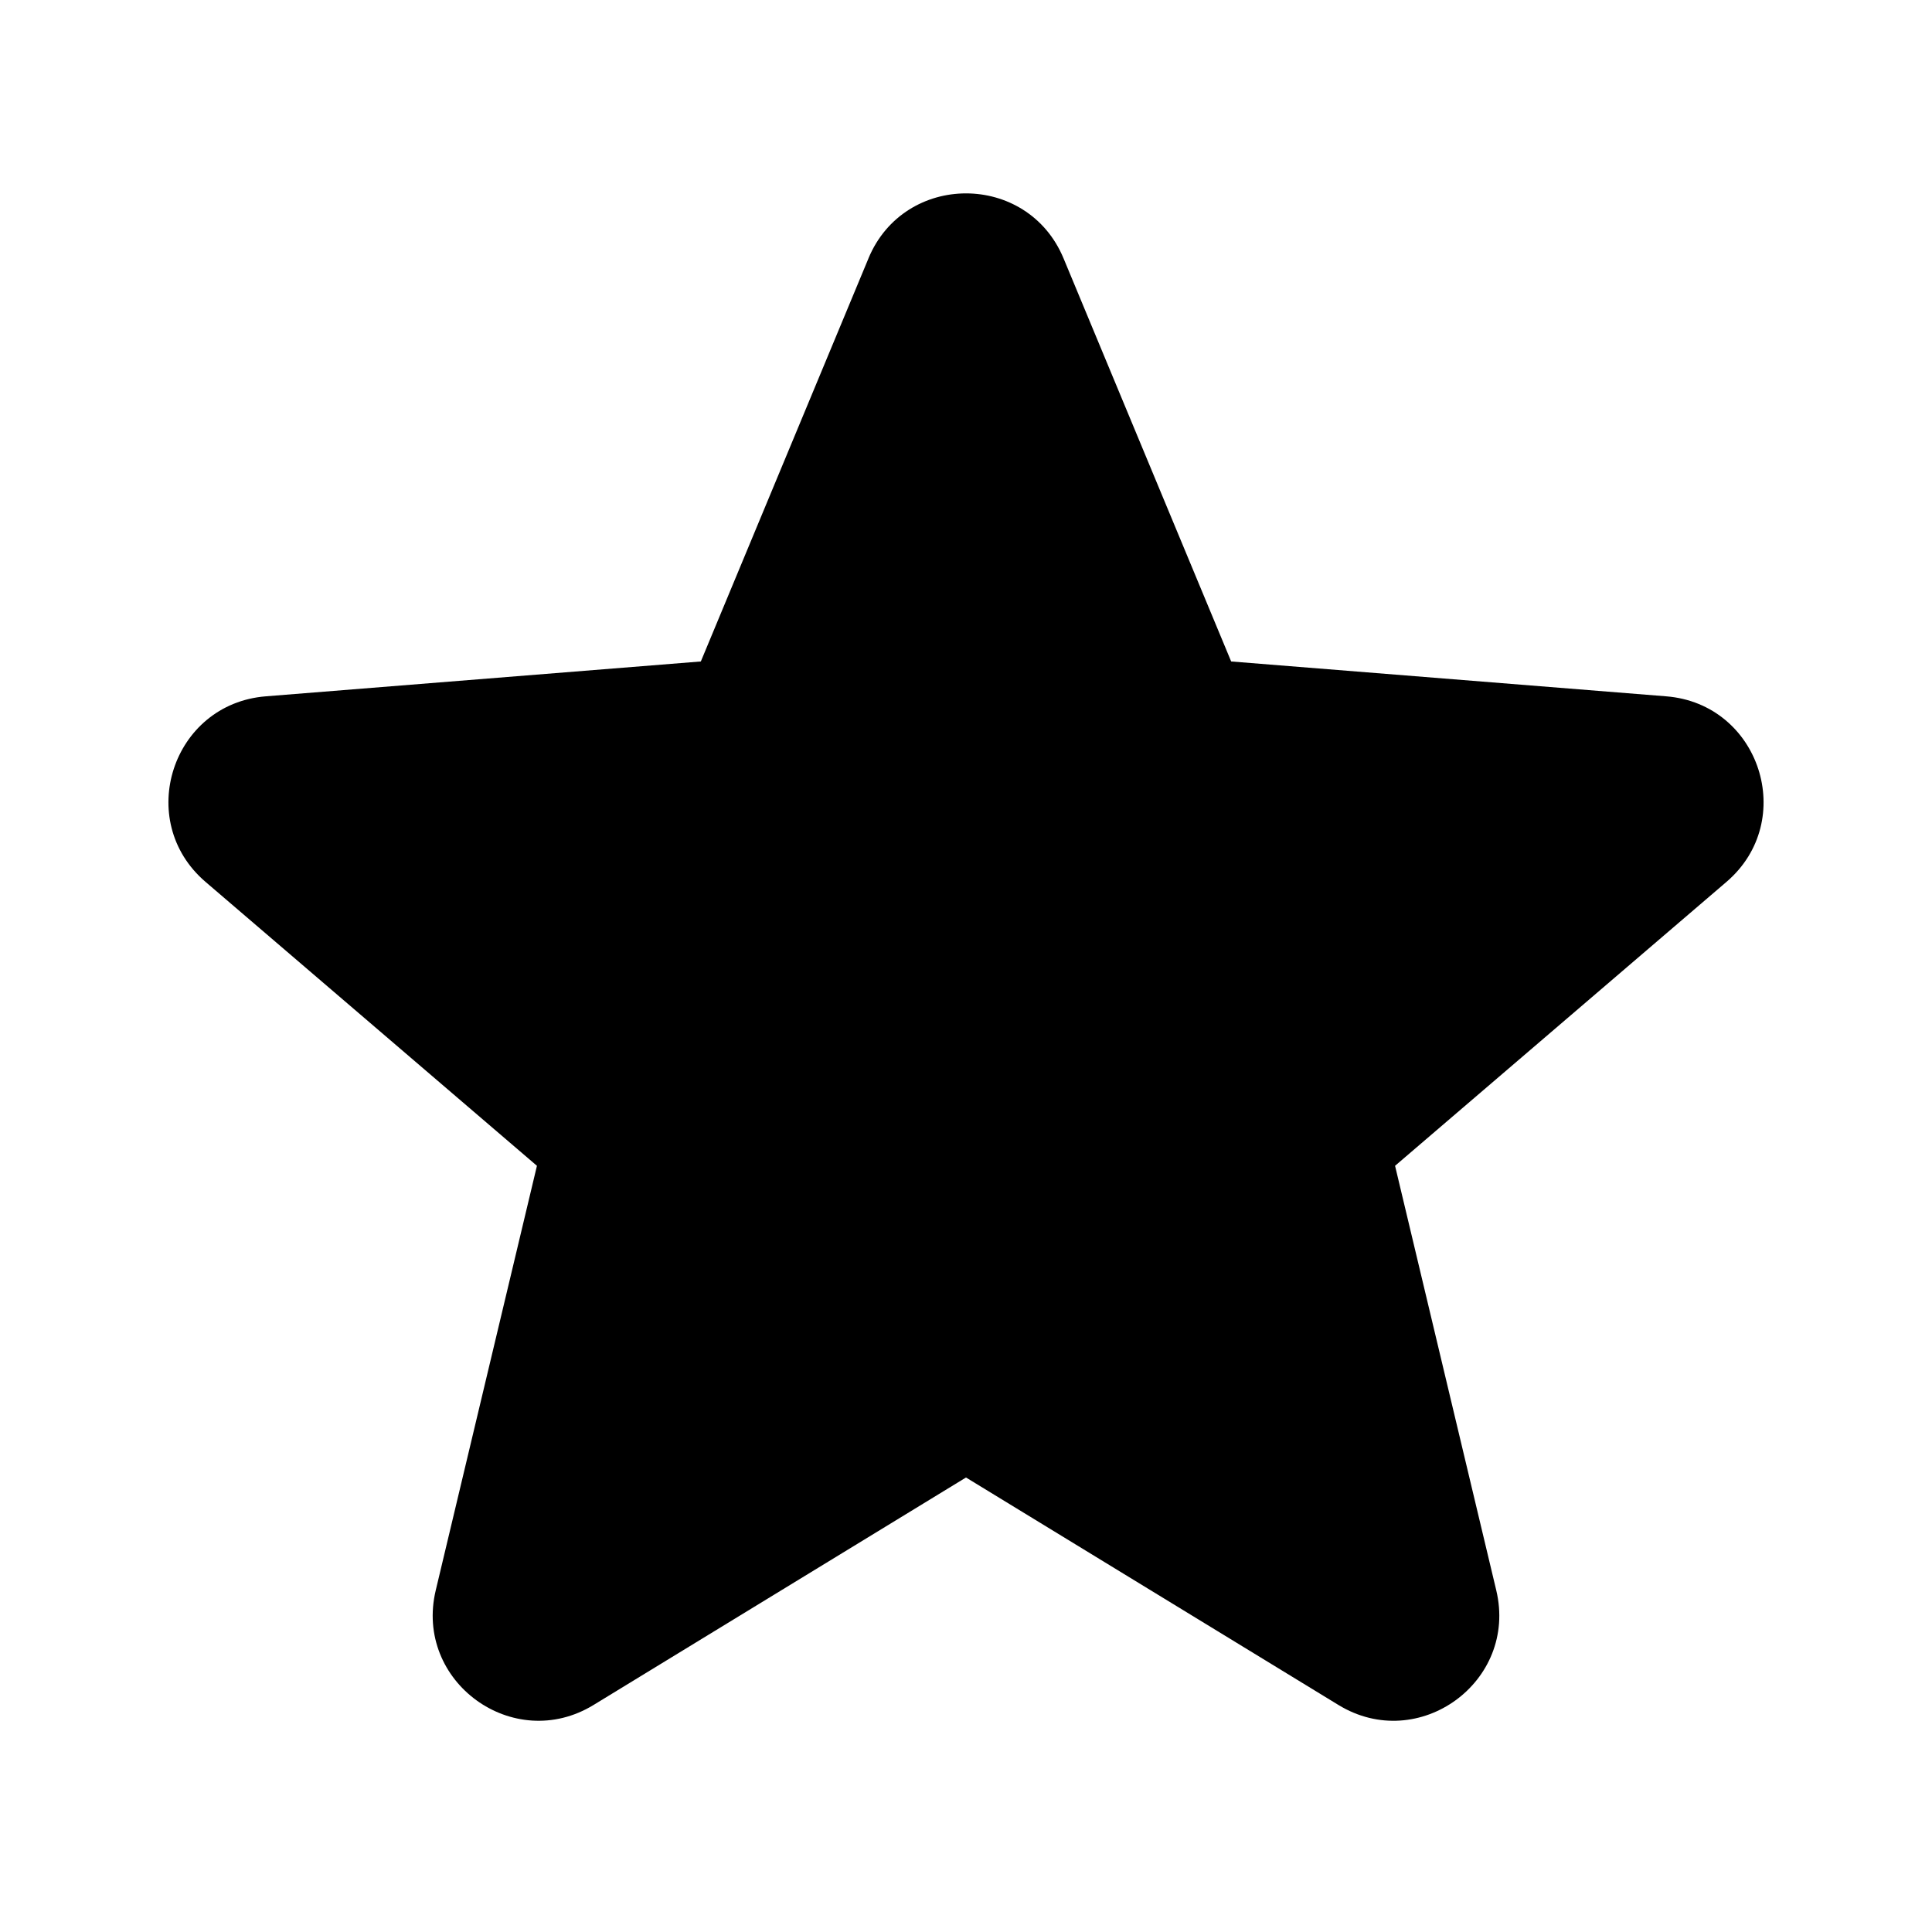
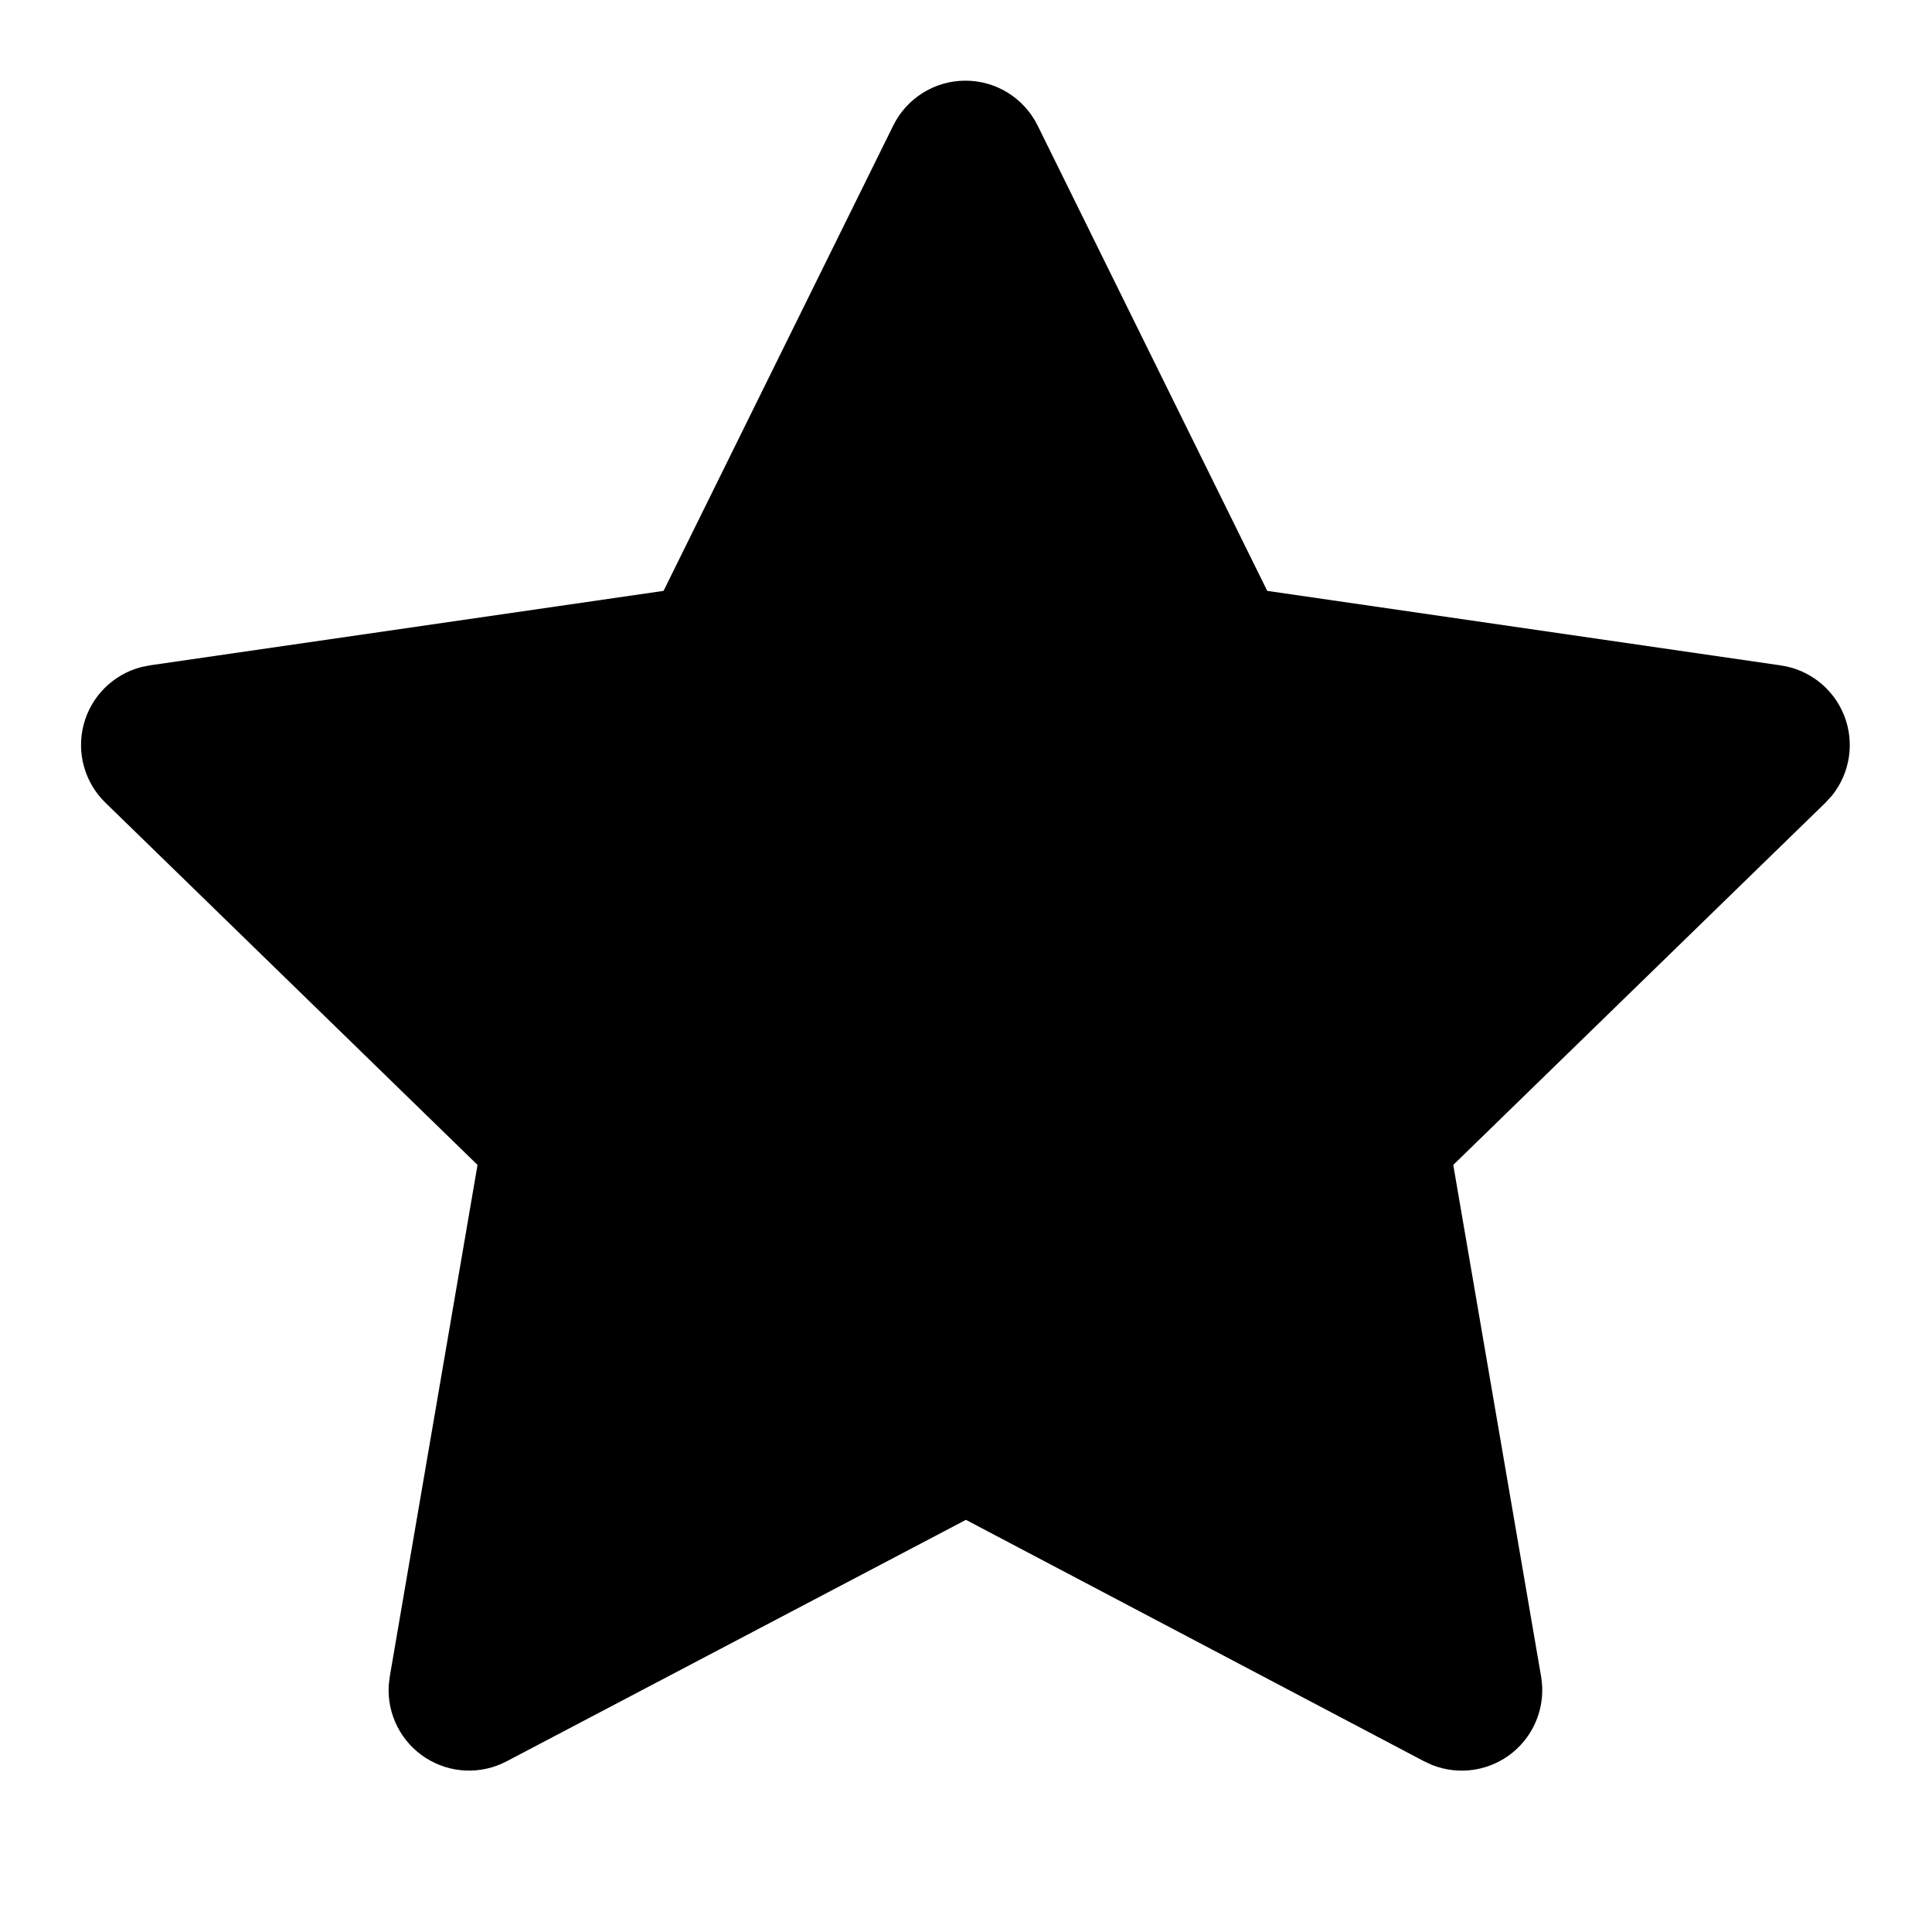
- <svg xmlns="http://www.w3.org/2000/svg" viewBox="0 0 24 24" fill="currentColor" class="w-6 h-6">
-   <path fill-rule="evenodd" d="M10.788 3.21c.448-1.077 1.976-1.077 2.424 0l2.082 5.007 5.404.433c1.164.093 1.636 1.545.749 2.305l-4.117 3.527 1.257 5.273c.271 1.136-.964 2.033-1.96 1.425L12 18.354 7.373 21.18c-.996.608-2.231-.29-1.96-1.425l1.257-5.273-4.117-3.527c-.887-.76-.415-2.212.749-2.305l5.404-.433 2.082-5.006z" clip-rule="evenodd" />
+ <svg xmlns="http://www.w3.org/2000/svg" class="icon icon-tabler icon-tabler-star-filled" width="24" height="24" viewBox="0 0 24 24" stroke-width="1.5" stroke="currentColor" fill="none" stroke-linecap="round" stroke-linejoin="round">
+   <path stroke="none" d="M0 0h24v24H0z" fill="none" />
+   <path d="M8.243 7.34l-6.38 .925l-.113 .023a1 1 0 0 0 -.44 1.684l4.622 4.499l-1.09 6.355l-.013 .11a1 1 0 0 0 1.464 .944l5.706 -3l5.693 3l.1 .046a1 1 0 0 0 1.352 -1.1l-1.091 -6.355l4.624 -4.5l.078 -.085a1 1 0 0 0 -.633 -1.62l-6.38 -.926l-2.852 -5.78a1 1 0 0 0 -1.794 0l-2.853 5.78z" stroke-width="0" fill="currentColor" />
</svg>
